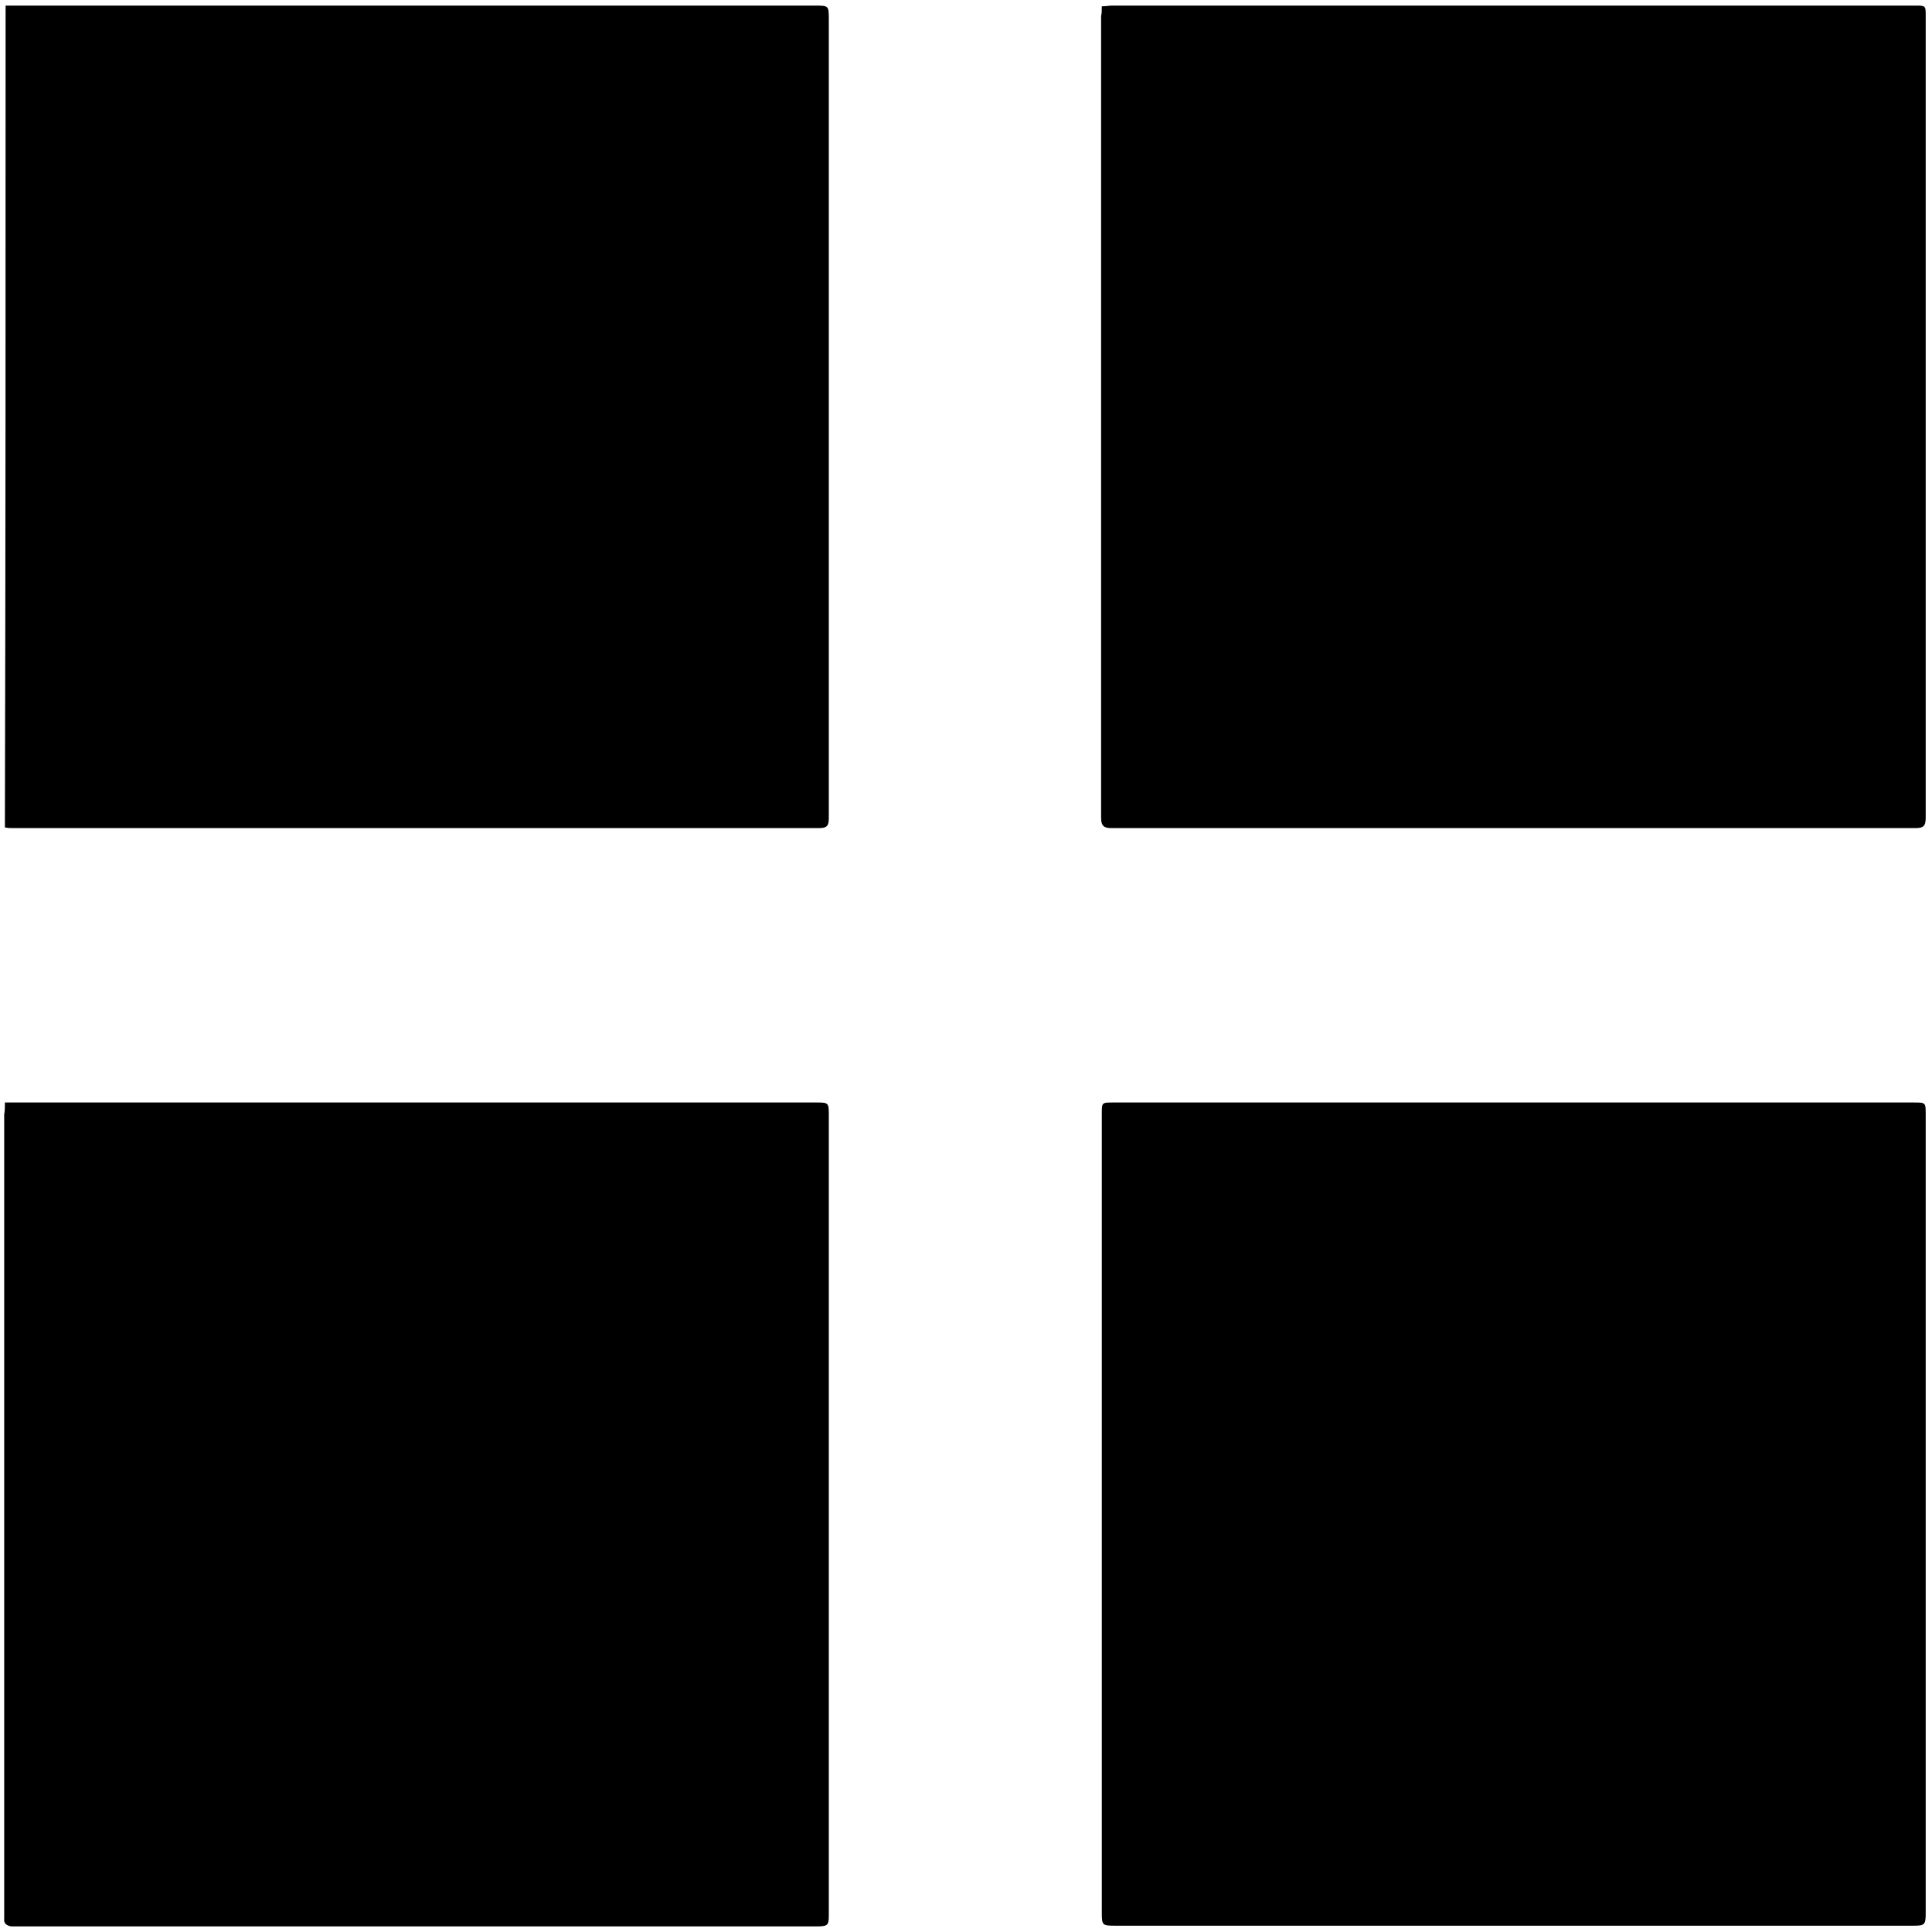
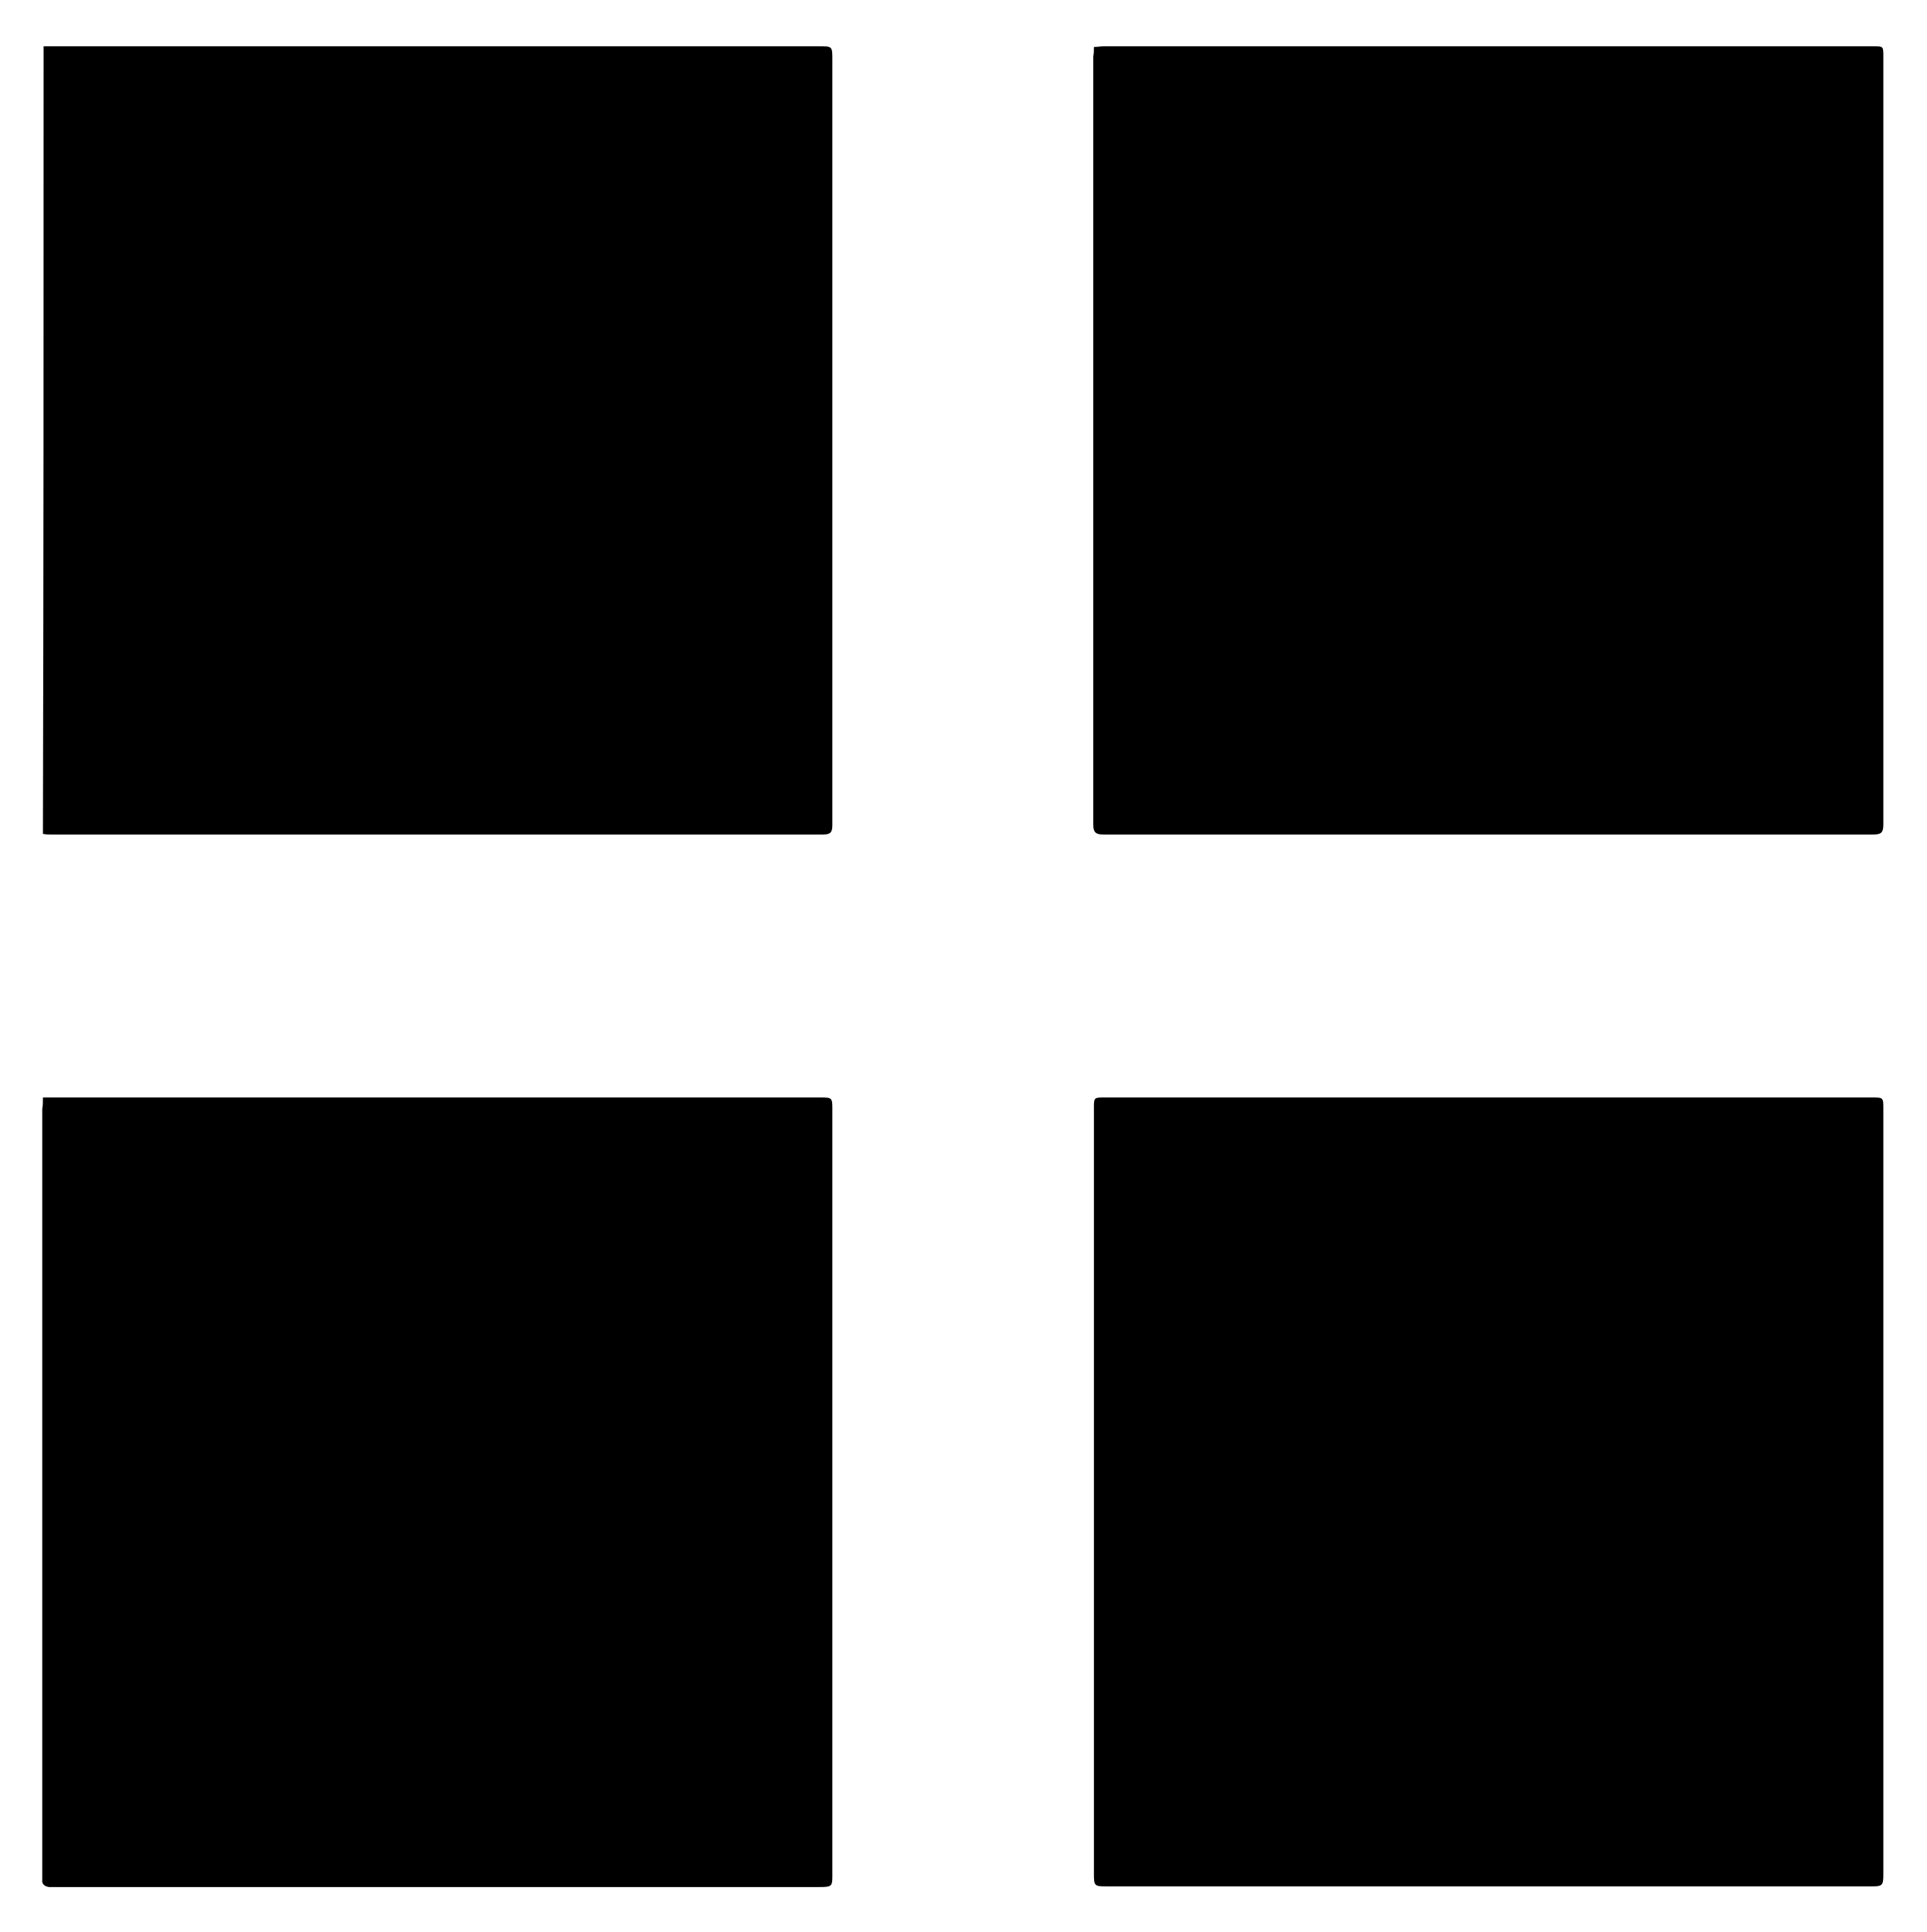
- <svg xmlns="http://www.w3.org/2000/svg" width="276px" height="276px" viewBox="0 979 276 276" version="1.1">
-   <defs />
-   <g id="Group-2" stroke="none" stroke-width="1" fill-rule="evenodd" transform="translate(0, 979)">
-     <path d="M0.7,157.5 L2.2,157.5 L116.8,157.5 C118.3,157.5 118.4,157.6 118.4,159.1 L118.4,273.7 C118.4,275.1 118.2,275.2 116.5,275.2 L31.2,275.2 L2.8,275.2 L1.6,275.2 C1,275.1 0.5,274.8 0.6,274.1 L0.6,273.5 L0.6,159.2 C0.7,158.7 0.7,158.2 0.7,157.5 Z" id="Shape" class="shape" />
-     <path d="M157.4,216.2 L157.4,159.1 C157.4,157.5 157.4,157.5 159,157.5 L273.4,157.5 C275.1,157.5 275.1,157.5 275.1,159.2 L275.1,273.4 C275.1,275 274.9,275.1 273.3,275.1 L159.2,275.1 C157.5,275.1 157.4,275 157.4,273.3 C157.4,254.3 157.4,235.2 157.4,216.2 Z" id="Shape" class="shape" />
-     <path d="M157.4,0.9 C158,0.9 158.4,0.8 158.9,0.8 L273.6,0.8 C275.1,0.8 275.1,0.8 275.1,2.3 L275.1,116.8 C275.1,118 274.8,118.3 273.6,118.3 L158.8,118.3 C157.7,118.3 157.3,118 157.3,116.8 L157.3,2.3 C157.4,1.9 157.4,1.4 157.4,0.9 Z" id="Shape" class="shape" />
-     <path d="M0.8,0.8 L2.4,0.8 L116.4,0.8 C118.4,0.8 118.4,0.8 118.4,2.8 L118.4,105.8 L118.4,116.9 C118.4,118 118.1,118.3 117,118.3 L1.9,118.3 C1.5,118.3 1.1,118.3 0.7,118.2 C0.8,79.1 0.8,40 0.8,0.8 Z" id="Shape" class="shape" />
+ <svg xmlns="http://www.w3.org/2000/svg" version="1.1" id="Calque_1" x="0px" y="0px" viewBox="0 0 287.3 288" style="enable-background:new 0 0 287.3 288;" xml:space="preserve">
+   <g>
+     <path d="M6.4,163.6c0.6,0,1.1,0,1.5,0c38.2,0,76.4,0,114.6,0c1.5,0,1.6,0.1,1.6,1.6c0,38.2,0,76.4,0,114.6c0,1.4-0.2,1.5-1.9,1.5   c-28.4,0-56.8,0-85.3,0c-9.5,0-18.9,0-28.4,0c-0.4,0-0.8,0-1.2,0c-0.6-0.1-1.1-0.4-1-1.1c0-0.2,0-0.4,0-0.6c0-38.1,0-76.2,0-114.3   C6.4,164.8,6.4,164.3,6.4,163.6z" />
+     <path d="M163.1,222.3c0-19,0-38,0-57.1c0-1.6,0-1.6,1.6-1.6c38.1,0,76.2,0,114.4,0c1.7,0,1.7,0,1.7,1.7c0,38.1,0,76.2,0,114.2   c0,1.6-0.2,1.7-1.8,1.7c-38,0-76.1,0-114.1,0c-1.7,0-1.8-0.1-1.8-1.8C163.1,260.4,163.1,241.3,163.1,222.3z" />
+     <path d="M163.1,7c0.6,0,1-0.1,1.5-0.1c38.2,0,76.5,0,114.7,0c1.5,0,1.5,0,1.5,1.5c0,38.2,0,76.3,0,114.5c0,1.2-0.3,1.5-1.5,1.5   c-38.3,0-76.5,0-114.8,0c-1.1,0-1.5-0.3-1.5-1.5c0-38.2,0-76.3,0-114.5C163.1,8,163.1,7.5,163.1,7z" />
+     <path d="M6.5,6.9c0.6,0,1.1,0,1.6,0c38,0,76,0,114,0c2,0,2,0,2,2c0,34.3,0,68.7,0,103c0,3.7,0,7.4,0,11.1c0,1.1-0.3,1.4-1.4,1.4   c-38.4,0-76.7,0-115.1,0c-0.4,0-0.8,0-1.2-0.1C6.5,85.2,6.5,46.2,6.5,6.9z" />
  </g>
</svg>
